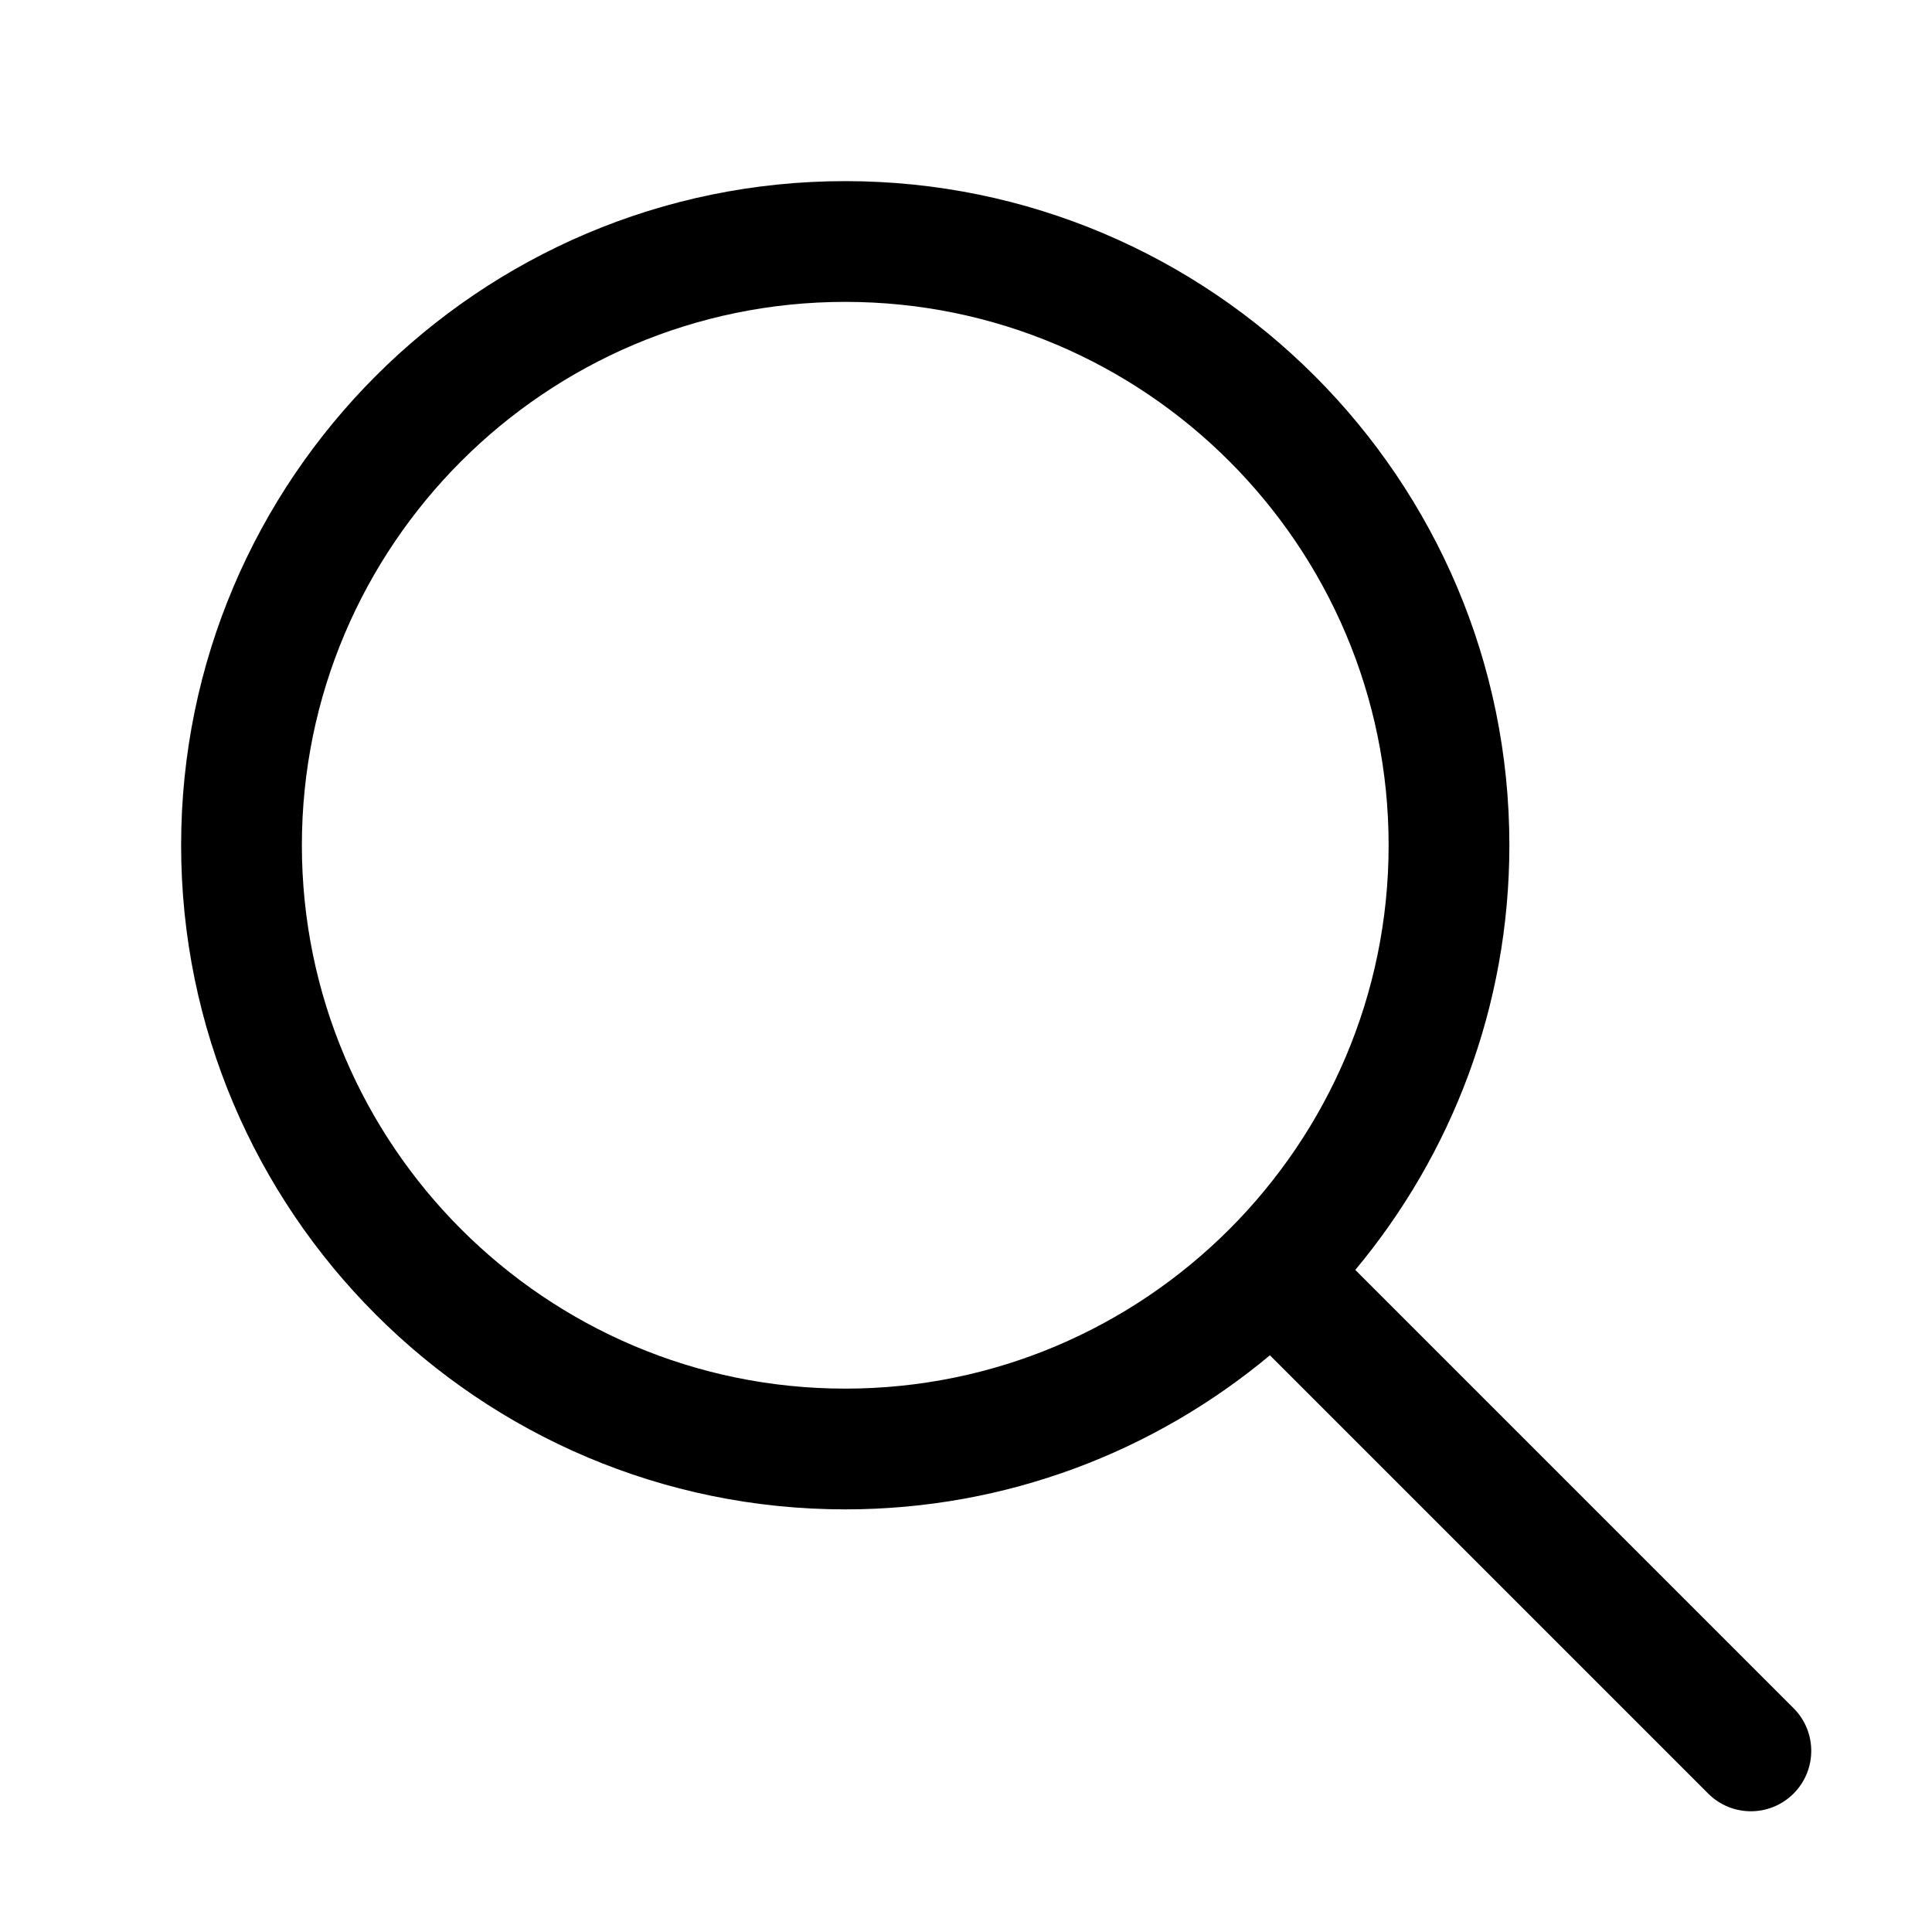
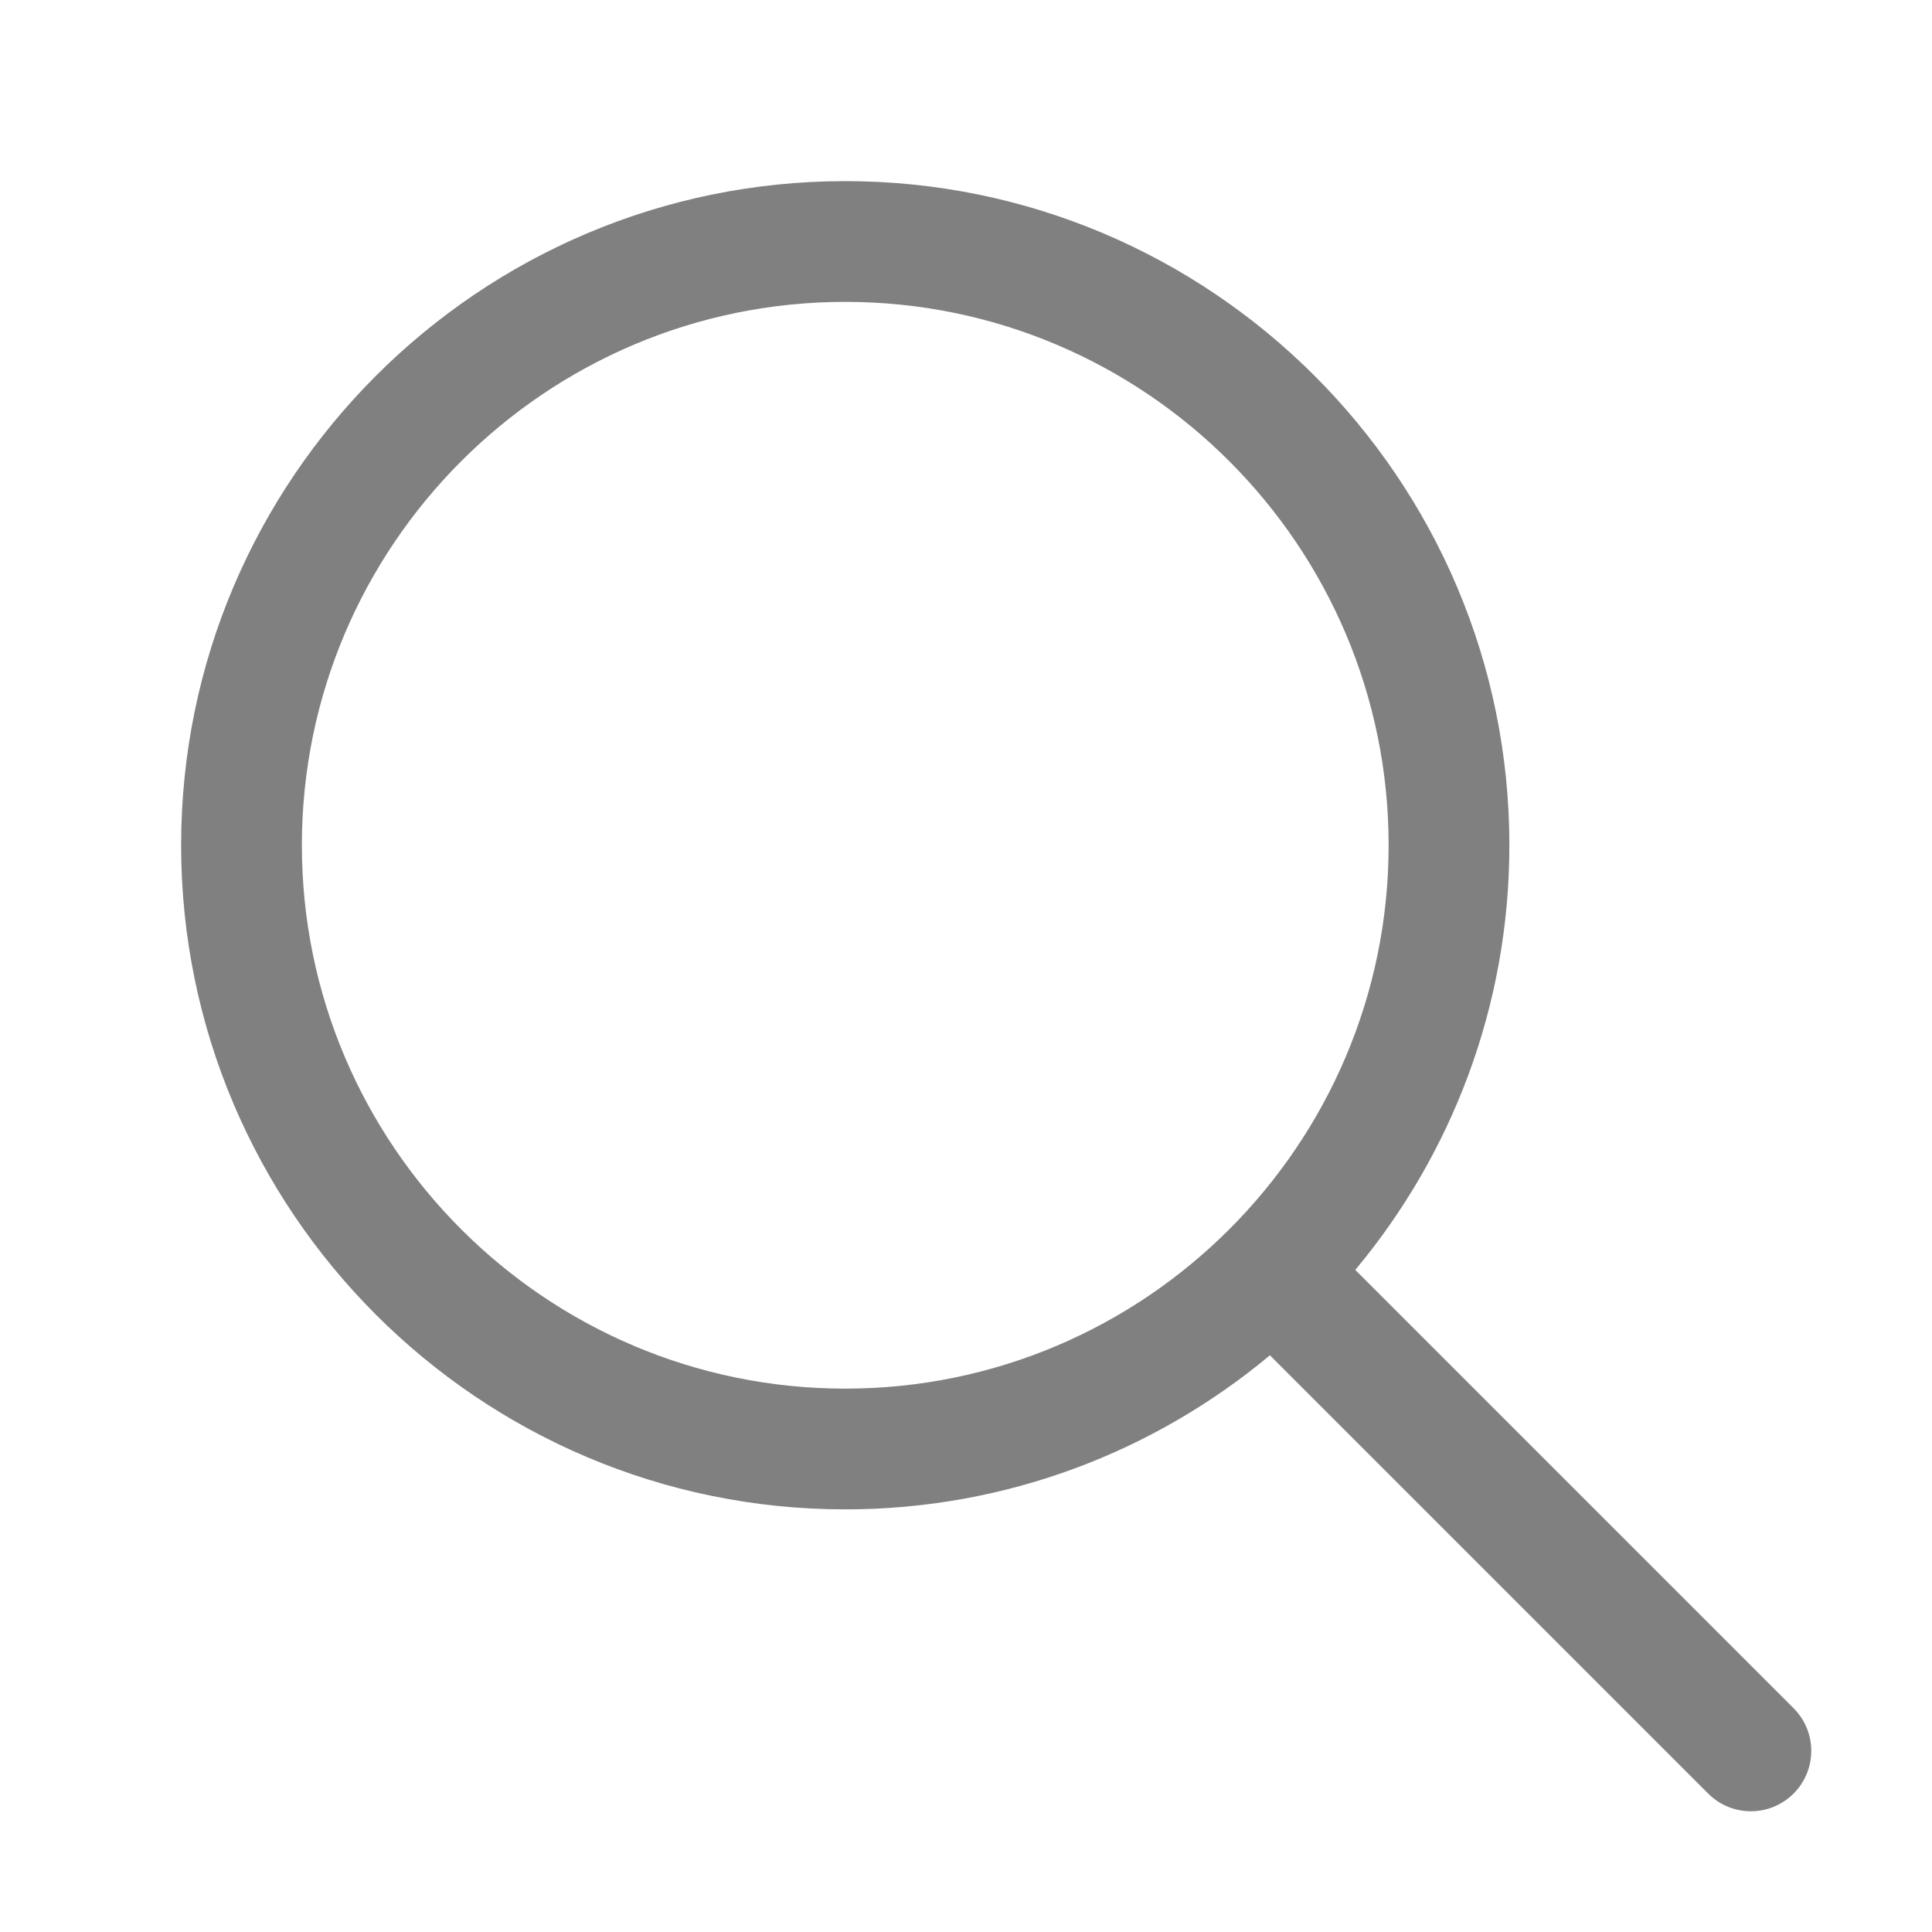
<svg xmlns="http://www.w3.org/2000/svg" version="1.1" width="512" height="512" x="0" y="0" viewBox="0 0 128 128" style="enable-background:new 0 0 512 512" xml:space="preserve" class="">
  <g>
-     <path id="Search" d="m118.828 113.172-29.036-29.037c6.366-7.633 10.208-17.441 10.208-28.135 0-24.262-19.738-44-44-44s-44 19.738-44 44 19.738 44 44 44c10.694 0 20.502-3.842 28.135-10.208l29.037 29.037c.781.781 1.805 1.172 2.828 1.172s2.047-.391 2.828-1.172c1.563-1.563 1.563-4.095 0-5.657zm-98.828-57.172c0-19.85 16.148-36 36-36s36 16.15 36 36-16.148 36-36 36-36-16.15-36-36z" fill="#000000" data-original="#000000" class="" />
+     <path id="Search" d="m118.828 113.172-29.036-29.037c6.366-7.633 10.208-17.441 10.208-28.135 0-24.262-19.738-44-44-44s-44 19.738-44 44 19.738 44 44 44c10.694 0 20.502-3.842 28.135-10.208l29.037 29.037c.781.781 1.805 1.172 2.828 1.172s2.047-.391 2.828-1.172c1.563-1.563 1.563-4.095 0-5.657zm-98.828-57.172c0-19.85 16.148-36 36-36s36 16.15 36 36-16.148 36-36 36-36-16.15-36-36z" fill="#808080" data-original="#808080" class="" />
  </g>
</svg>
